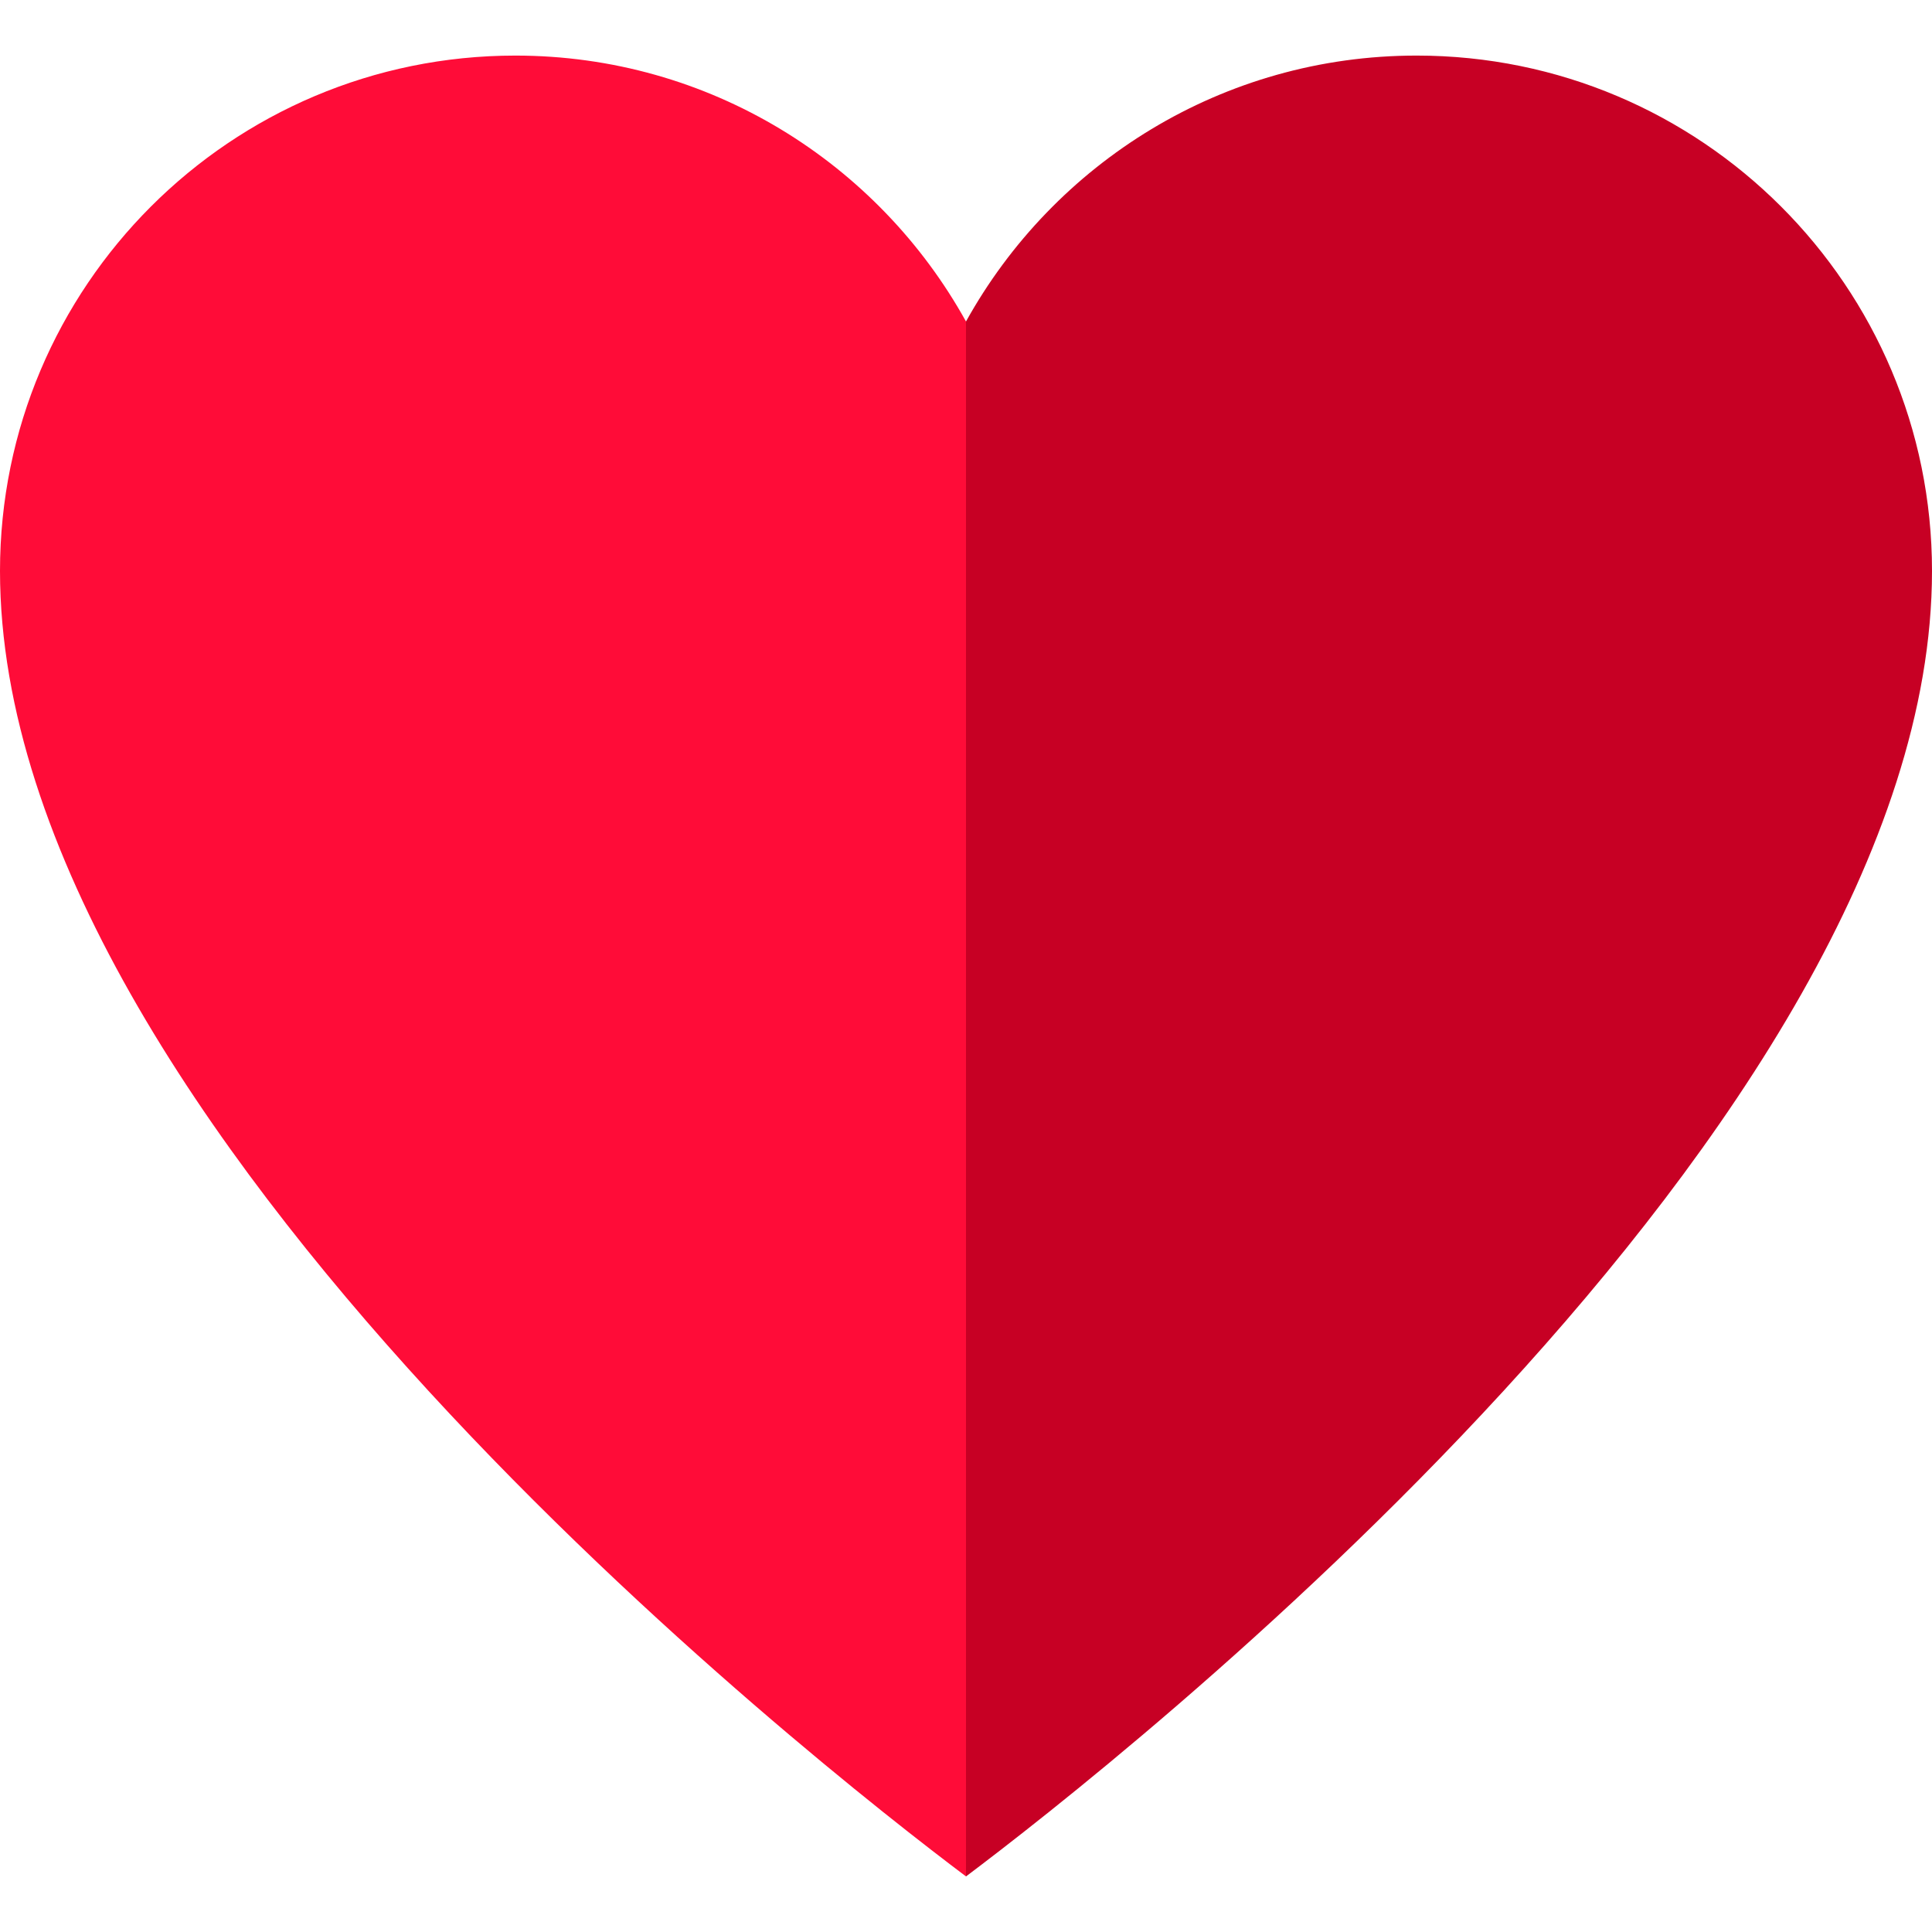
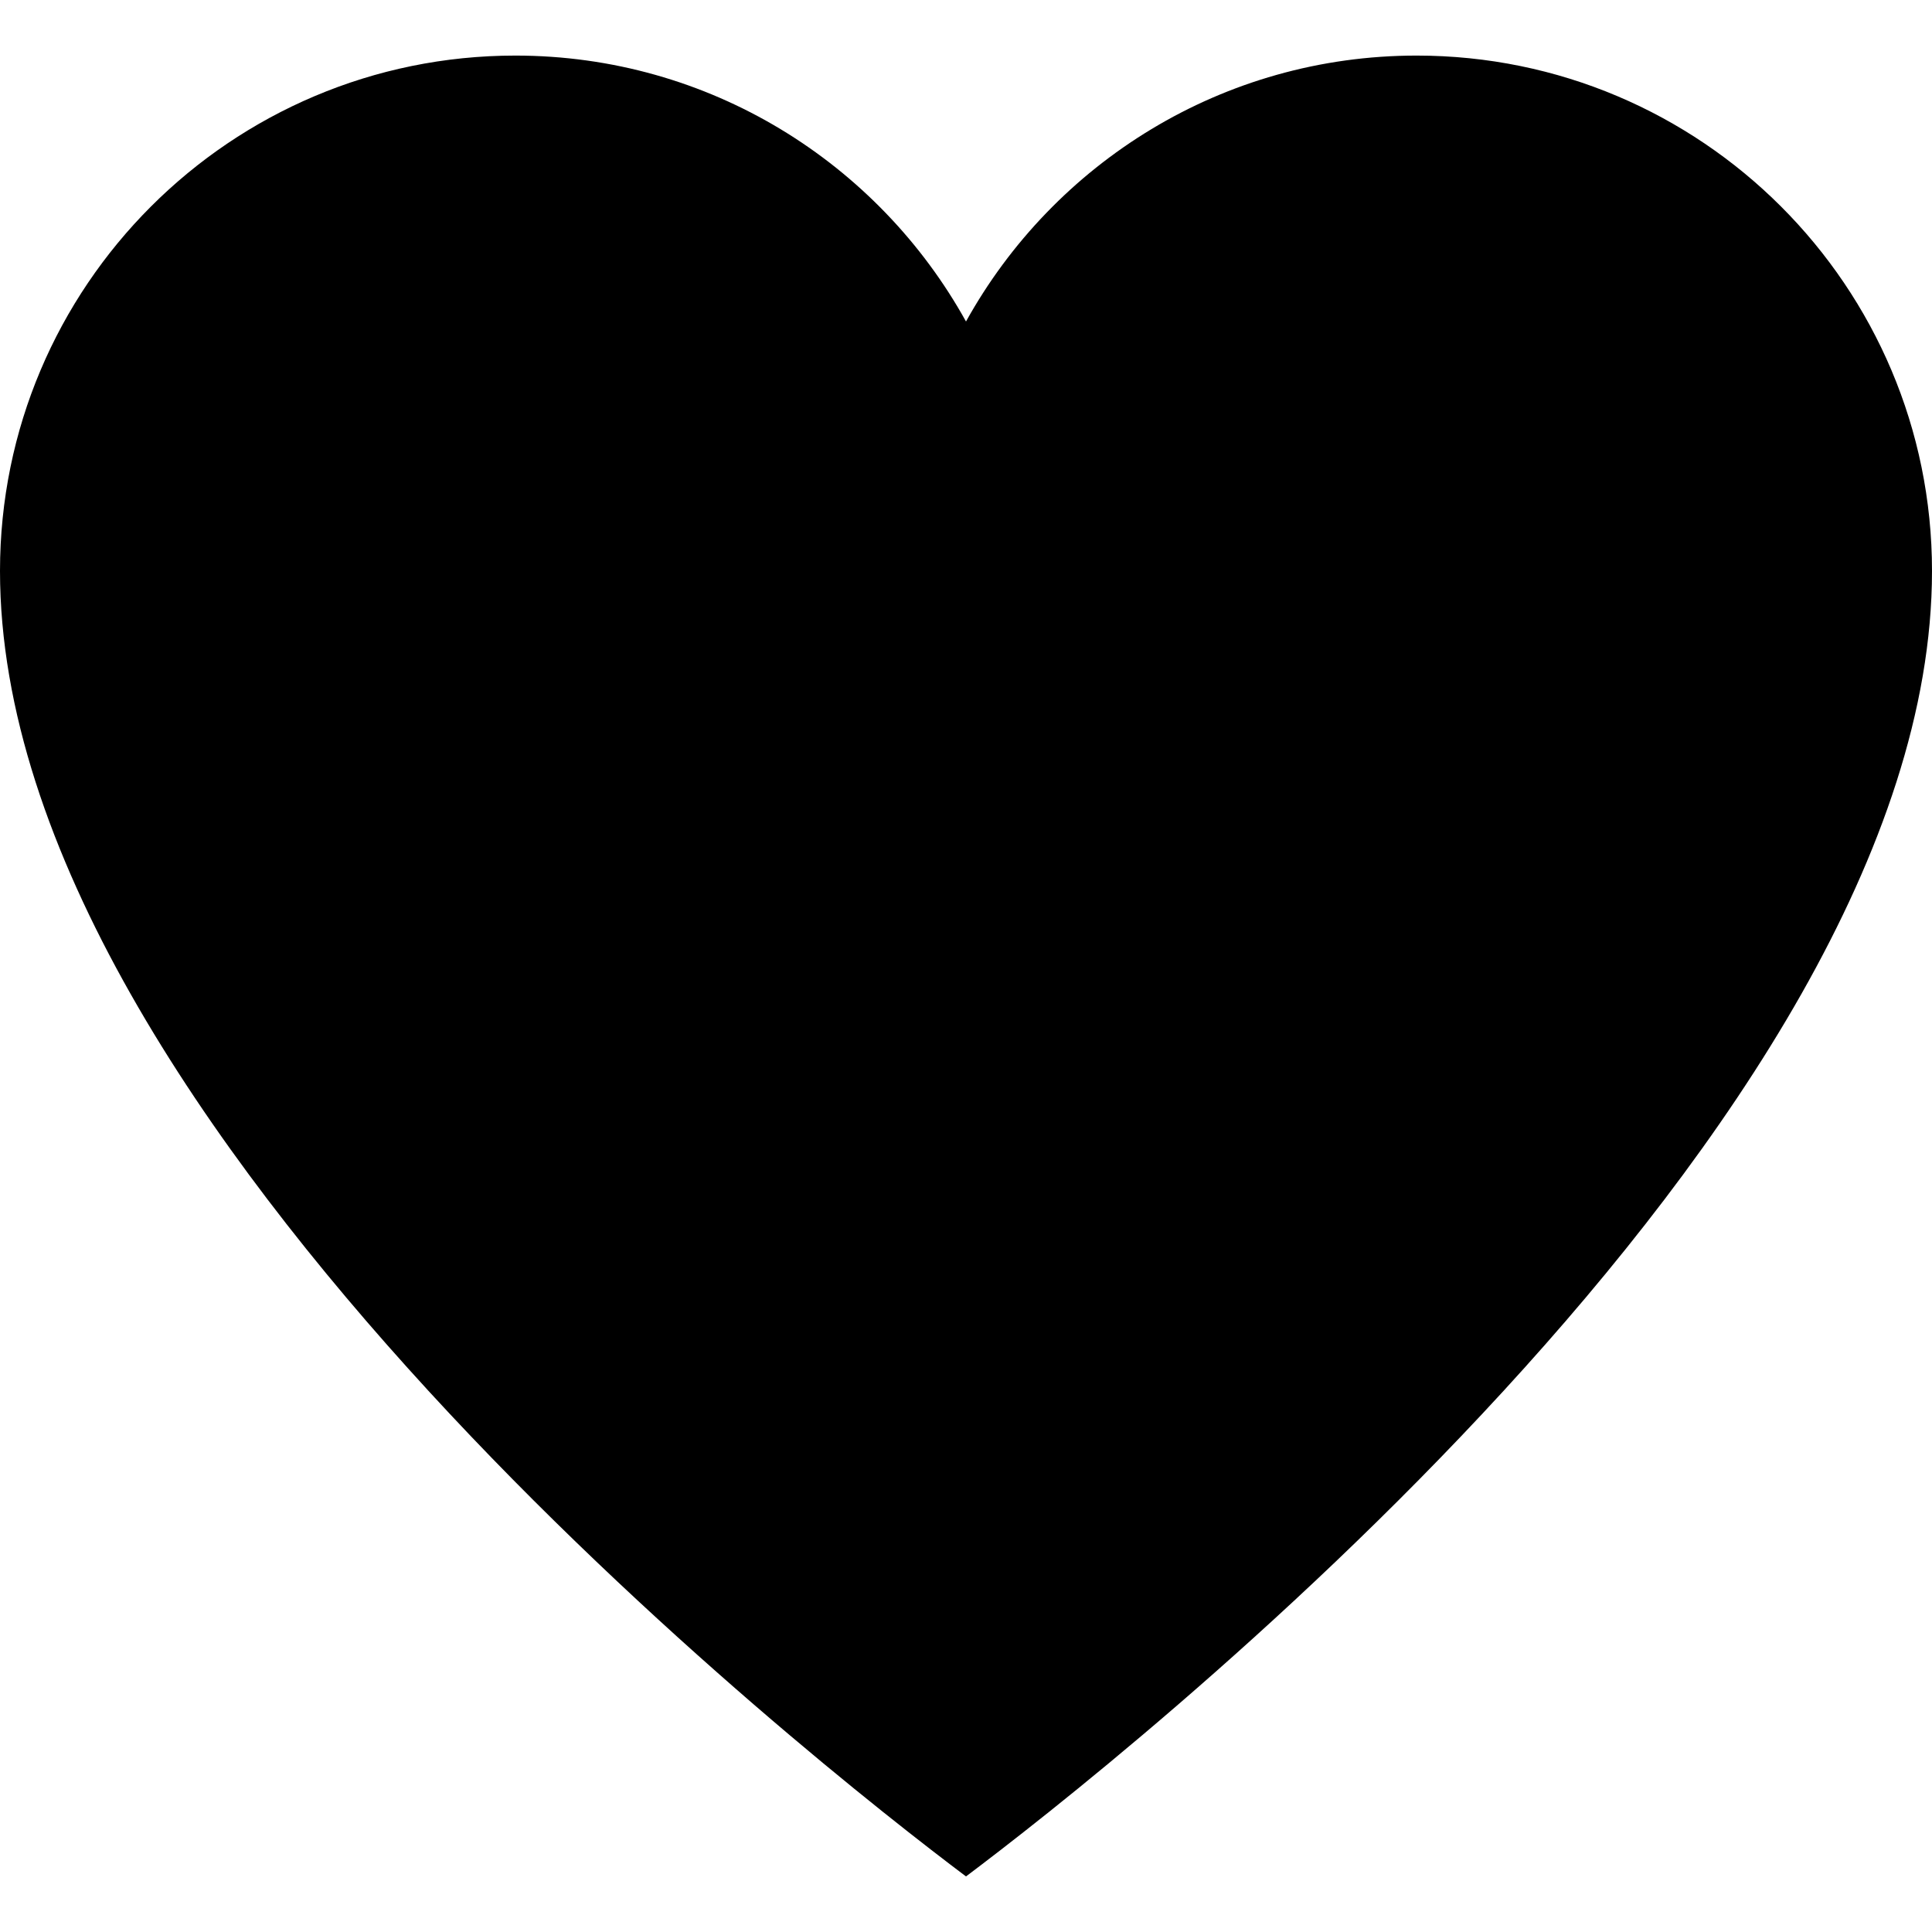
- <svg xmlns="http://www.w3.org/2000/svg" height="800px" width="800px" version="1.1" id="Layer_1" viewBox="0 0 495 495" xml:space="preserve">
+ <svg xmlns="http://www.w3.org/2000/svg" version="1.1" id="Layer_1" viewBox="0 0 495 495" xml:space="preserve">
  <g>
-     <path style="fill:#C70024;" d="M362.96,14.24c-49.72,0-92.95,27.53-115.46,68.13v398.39C284.67,452.84,495,288.55,495,146.28   C495,73.36,435.88,14.24,362.96,14.24z" />
-     <path style="fill:#FF0C38;" d="M132.04,14.24C59.12,14.24,0,73.36,0,146.28c0,142.26,210.33,306.55,247.5,334.48V82.37   C224.99,41.77,181.76,14.24,132.04,14.24z" />
+     <path d="M362.96,14.24c-49.72,0-92.95,27.53-115.46,68.13v398.39C284.67,452.84,495,288.55,495,146.28   C495,73.36,435.88,14.24,362.96,14.24z" />
+     <path d="M132.04,14.24C59.12,14.24,0,73.36,0,146.28c0,142.26,210.33,306.55,247.5,334.48V82.37   C224.99,41.77,181.76,14.24,132.04,14.24z" />
  </g>
</svg>
